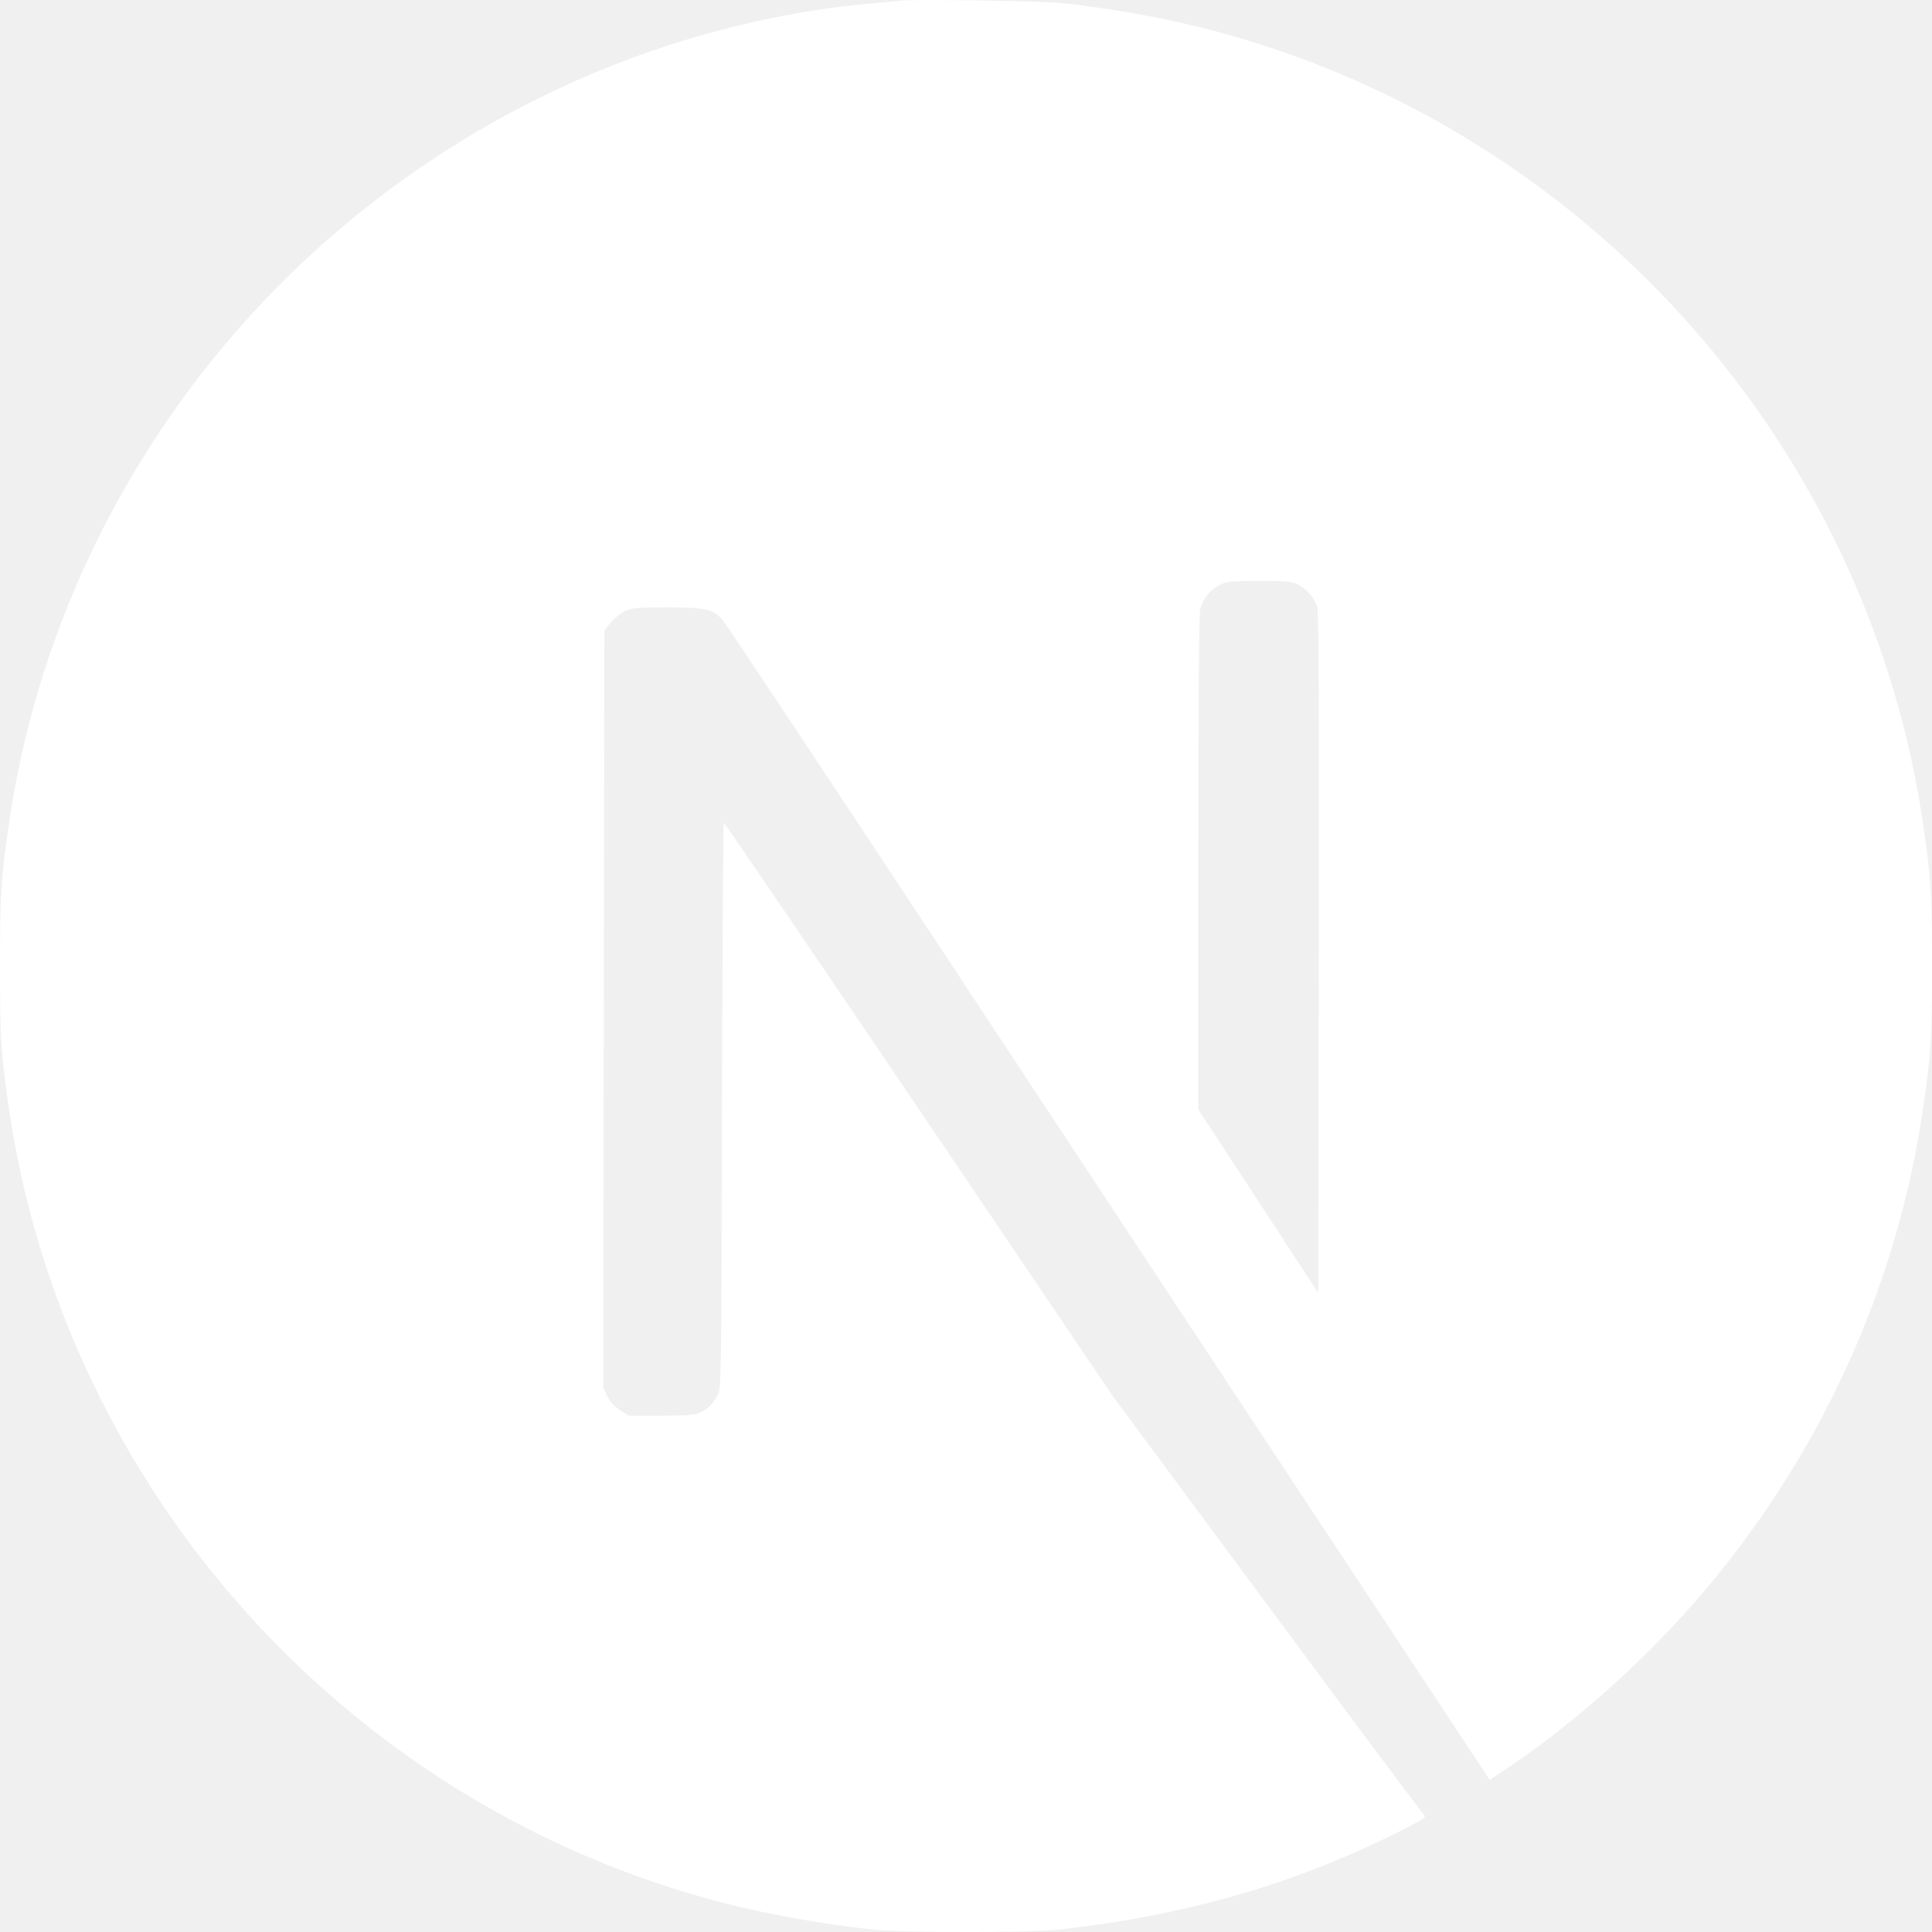
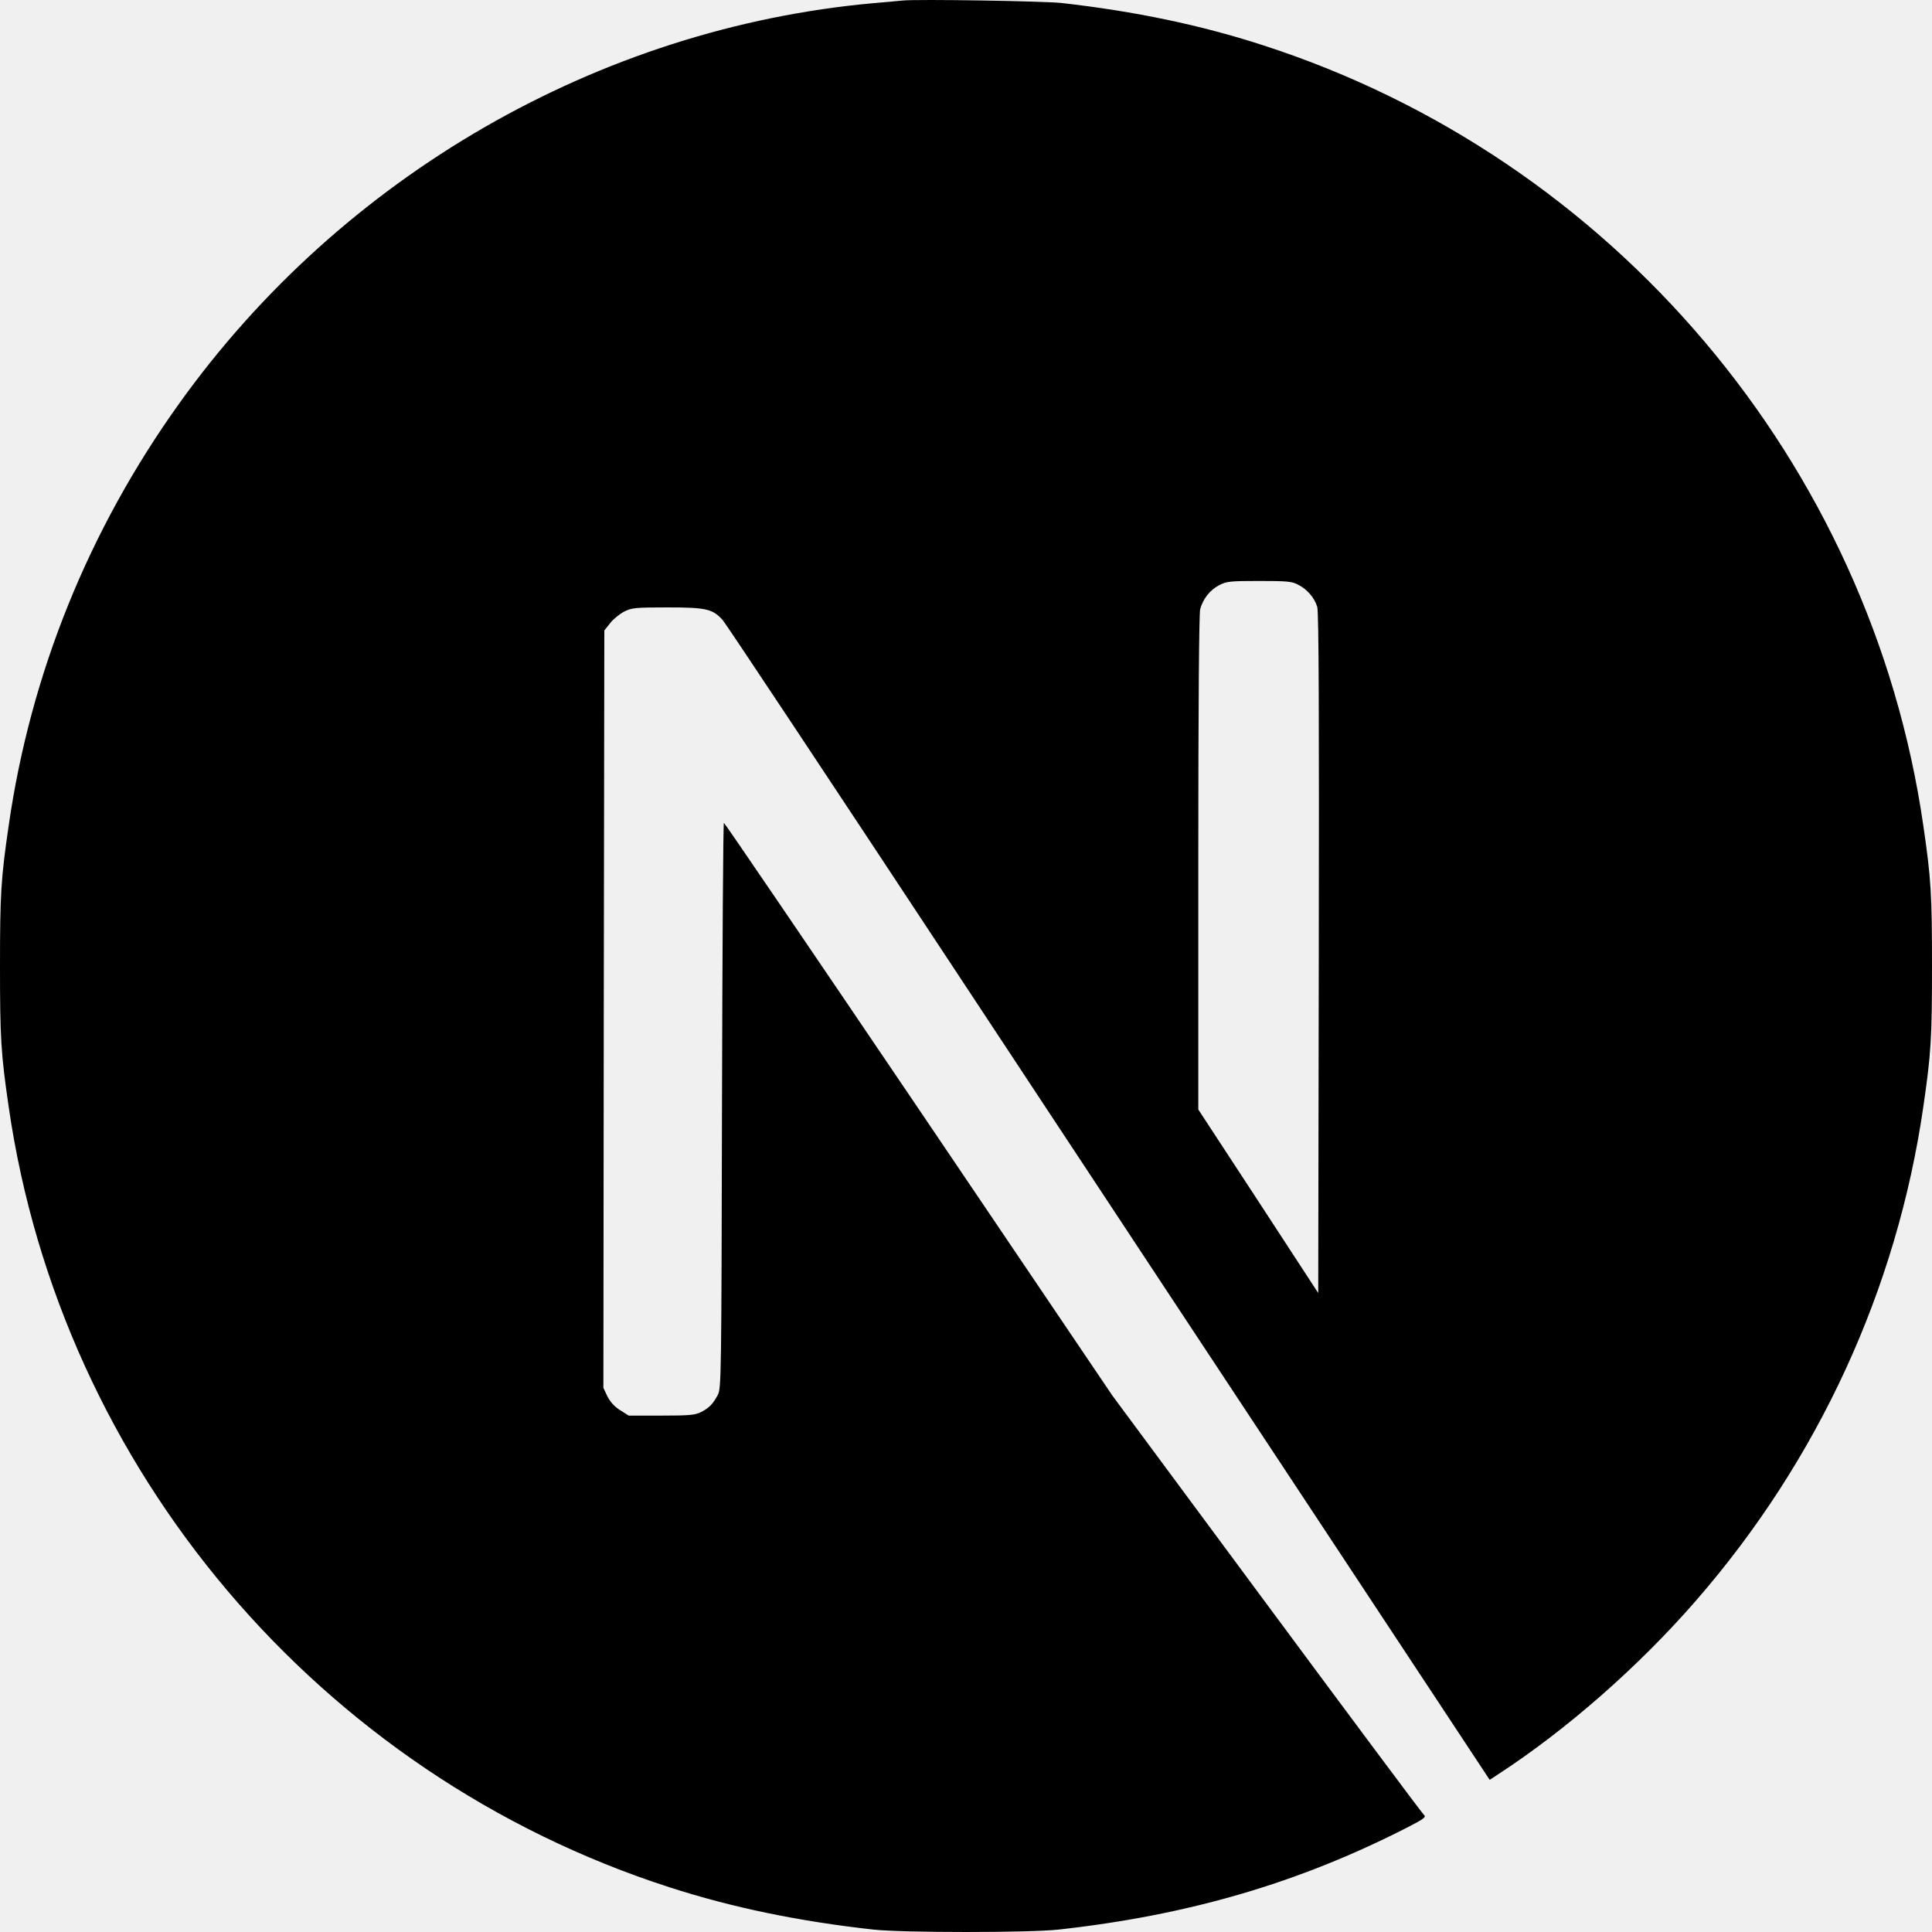
<svg xmlns="http://www.w3.org/2000/svg" width="80" height="80" viewBox="0 0 80 80" fill="none">
  <g clip-path="url(#clip0_8194_6)">
-     <path d="M37.38 0.022C37.208 0.037 36.661 0.092 36.168 0.131C24.805 1.155 14.162 7.285 7.421 16.707C3.668 21.946 1.267 27.888 0.36 34.183C0.039 36.38 0 37.029 0 40.008C0 42.987 0.039 43.636 0.36 45.833C2.534 60.853 13.224 73.473 27.722 78.149C30.319 78.986 33.056 79.556 36.168 79.9C37.38 80.033 42.62 80.033 43.832 79.9C49.204 79.306 53.756 77.977 58.244 75.686C58.933 75.334 59.066 75.24 58.972 75.162C58.909 75.115 55.977 71.182 52.458 66.428L46.061 57.788L38.045 45.927C33.634 39.406 30.006 34.073 29.975 34.073C29.943 34.065 29.912 39.335 29.896 45.77C29.873 57.038 29.865 57.491 29.724 57.757C29.521 58.14 29.365 58.296 29.036 58.468C28.786 58.594 28.567 58.617 27.386 58.617H26.033L25.674 58.39C25.439 58.242 25.267 58.046 25.15 57.819L24.985 57.468L25.001 41.791L25.024 26.106L25.267 25.801C25.392 25.637 25.658 25.425 25.846 25.324C26.166 25.167 26.291 25.152 27.644 25.152C29.239 25.152 29.505 25.214 29.92 25.668C30.037 25.793 34.377 32.33 39.57 40.203C44.763 48.077 51.863 58.828 55.351 64.106L61.685 73.7L62.006 73.489C64.845 71.644 67.847 69.016 70.225 66.28C75.284 60.47 78.546 53.386 79.64 45.833C79.961 43.636 80 42.987 80 40.008C80 37.029 79.961 36.38 79.64 34.183C77.466 19.162 66.776 6.543 52.278 1.867C49.72 1.038 46.999 0.467 43.949 0.123C43.198 0.045 38.029 -0.041 37.38 0.022ZM53.756 24.213C54.131 24.401 54.436 24.761 54.545 25.136C54.608 25.339 54.624 29.687 54.608 39.484L54.585 53.542L52.106 49.742L49.619 45.942V35.723C49.619 29.116 49.65 25.402 49.697 25.222C49.822 24.784 50.096 24.44 50.471 24.237C50.792 24.073 50.909 24.057 52.137 24.057C53.294 24.057 53.498 24.073 53.756 24.213Z" fill="white" />
+     <path d="M37.38 0.022C37.208 0.037 36.661 0.092 36.168 0.131C24.805 1.155 14.162 7.285 7.421 16.707C3.668 21.946 1.267 27.888 0.36 34.183C0.039 36.38 0 37.029 0 40.008C0 42.987 0.039 43.636 0.36 45.833C2.534 60.853 13.224 73.473 27.722 78.149C30.319 78.986 33.056 79.556 36.168 79.9C37.38 80.033 42.62 80.033 43.832 79.9C49.204 79.306 53.756 77.977 58.244 75.686C58.933 75.334 59.066 75.24 58.972 75.162C58.909 75.115 55.977 71.182 52.458 66.428L46.061 57.788L38.045 45.927C33.634 39.406 30.006 34.073 29.975 34.073C29.943 34.065 29.912 39.335 29.896 45.77C29.873 57.038 29.865 57.491 29.724 57.757C29.521 58.14 29.365 58.296 29.036 58.468C28.786 58.594 28.567 58.617 27.386 58.617H26.033L25.674 58.39C25.439 58.242 25.267 58.046 25.15 57.819L24.985 57.468L25.001 41.791L25.024 26.106L25.267 25.801C25.392 25.637 25.658 25.425 25.846 25.324C26.166 25.167 26.291 25.152 27.644 25.152C29.239 25.152 29.505 25.214 29.92 25.668C30.037 25.793 34.377 32.33 39.57 40.203C44.763 48.077 51.863 58.828 55.351 64.106L61.685 73.7L62.006 73.489C64.845 71.644 67.847 69.016 70.225 66.28C75.284 60.47 78.546 53.386 79.64 45.833C79.961 43.636 80 42.987 80 40.008C80 37.029 79.961 36.38 79.64 34.183C77.466 19.162 66.776 6.543 52.278 1.867C49.72 1.038 46.999 0.467 43.949 0.123C43.198 0.045 38.029 -0.041 37.38 0.022ZM53.756 24.213C54.131 24.401 54.436 24.761 54.545 25.136C54.608 25.339 54.624 29.687 54.608 39.484L54.585 53.542L52.106 49.742L49.619 45.942V35.723C49.619 29.116 49.65 25.402 49.697 25.222C49.822 24.784 50.096 24.44 50.471 24.237C50.792 24.073 50.909 24.057 52.137 24.057C53.294 24.057 53.498 24.073 53.756 24.213Z" fill="#000000" />
  </g>
  <defs>
    <clipPath id="clip0_8194_6">
      <rect width="80" height="80" fill="white" />
    </clipPath>
  </defs>
</svg>
